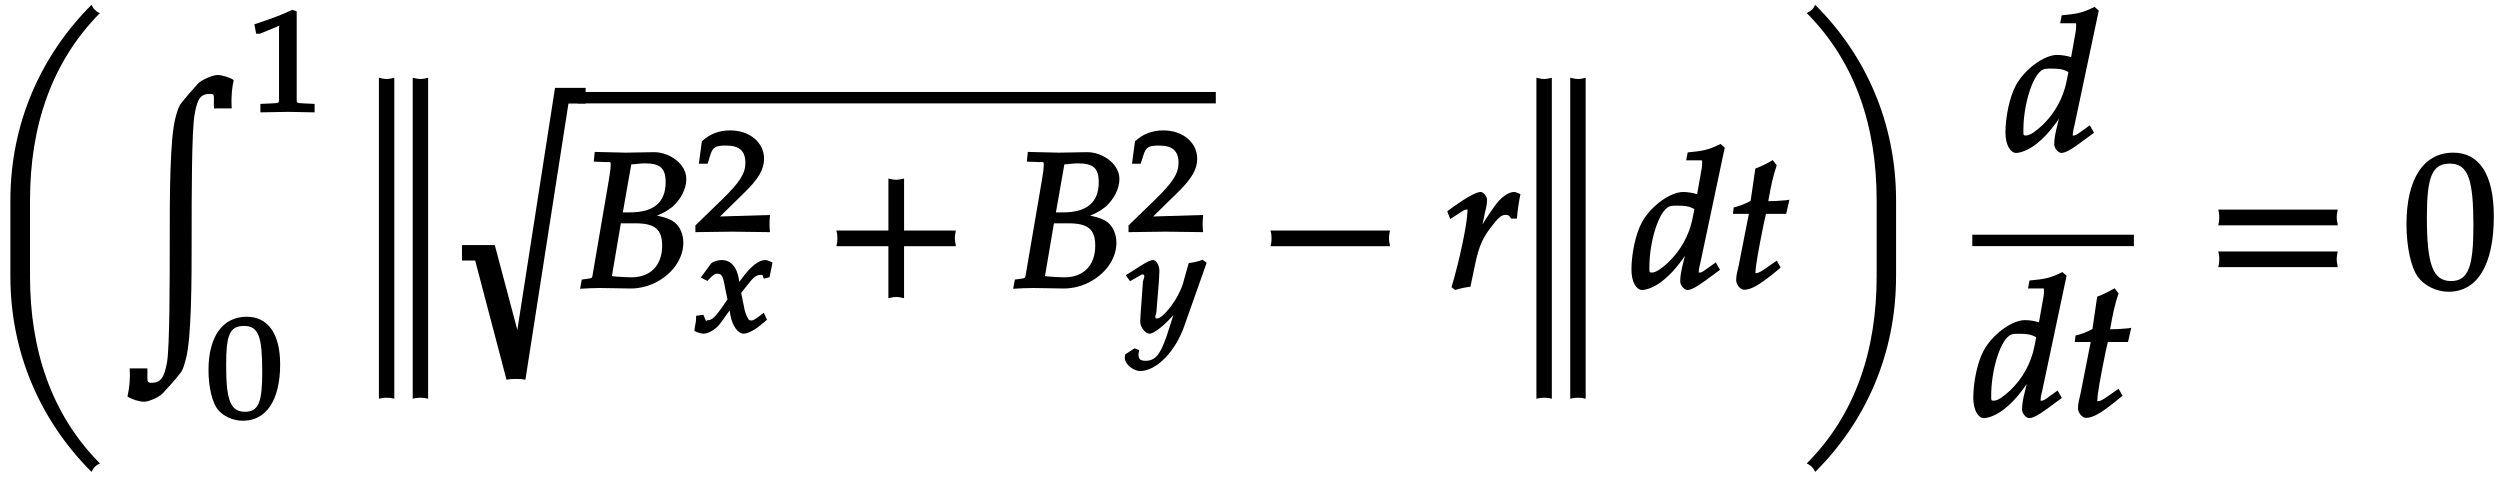
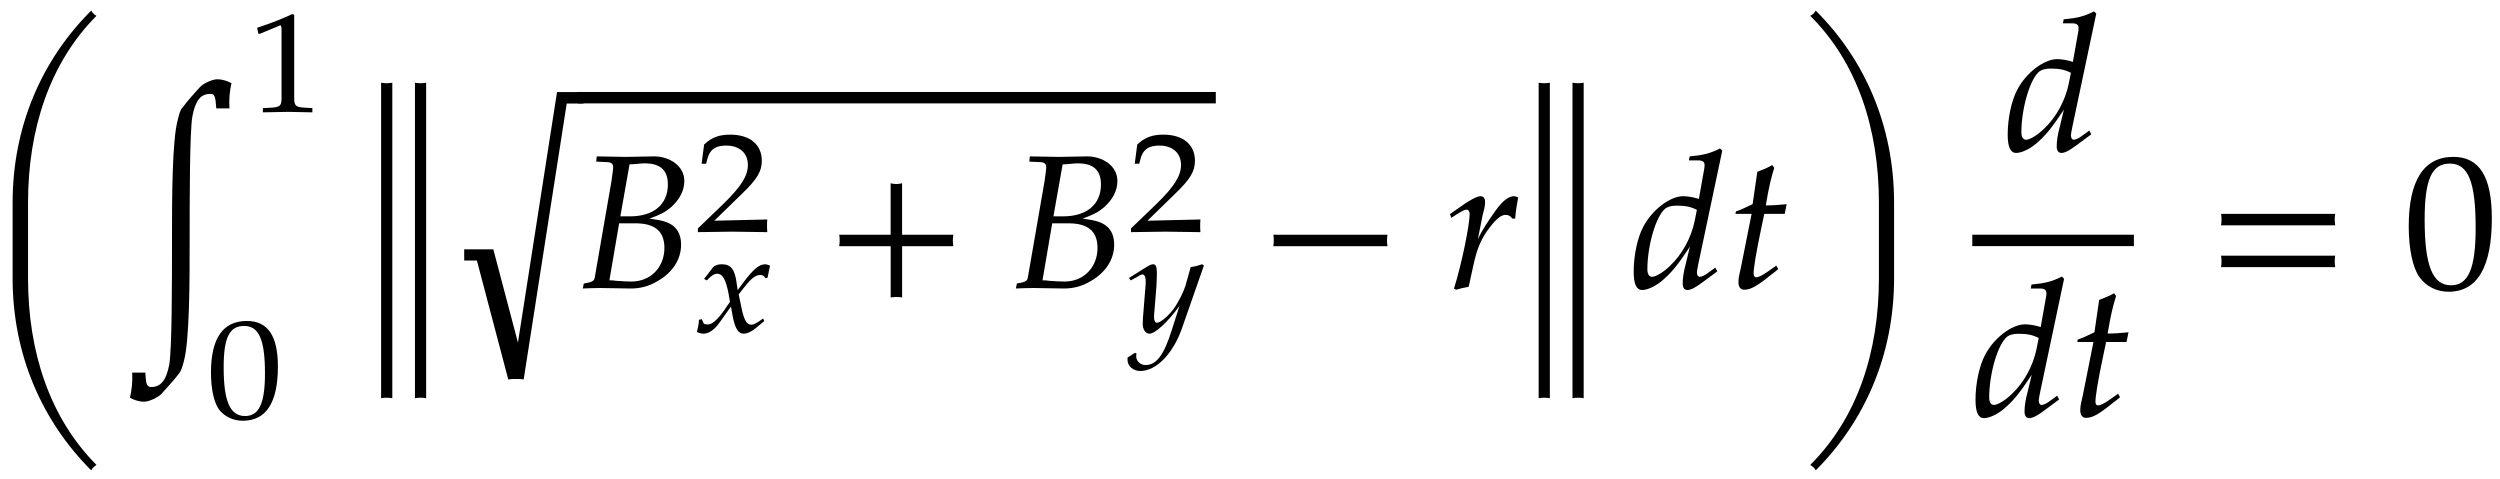
<svg xmlns="http://www.w3.org/2000/svg" width="209px" height="40" viewBox="0 0 157 30">
  <svg overflow="visible" x="-.911" y="18.063">
-     <path d="M7.063-17.313c-.063-.046-.125-.093-.188-.156-.063-.047-.11-.11-.219-.312C3.47-14.594 1.563-10.328 1.563-5.5v4.766c0 4.828 1.906 9.093 5.093 12.28.11-.202.157-.265.219-.327.063-.047.125-.11.313-.203C4.14 7.953 2.796 3.89 2.796-.734V-5.5c0-4.64 1.344-8.688 4.39-11.766zm0 0" />
+     <path d="M6.969-17.094c-.078-.031-.125-.078-.188-.14a.735.735 0 01-.14-.188c-3.063 3.047-4.938 7.219-4.938 12.063v4.75c0 4.828 1.875 9 4.938 12.062a.427.427 0 01.14-.187c.063-.063.11-.11.188-.157C4.047 8.172 2.672 4.031 2.672-.609v-4.75c0-4.641 1.375-8.797 4.297-11.735zm0 0" />
  </svg>
  <svg overflow="visible" x="7.207" y="18.063">
-     <path d="M7.422-13.094c-.25-.14-.672-.281-.969-.281-.328 0-1.016.313-1.219.531-.406.453-.687.766-1.093 1.281-.141.188-.235.532-.313.813-.375 1.297-.375 5.078-.375 7.625 0 2.61 0 6.813-.172 7.797-.187 1-.406 1.297-1.031 1.281-.297-.016-.172-.25-.203-.906H.937a5.986 5.986 0 01-.14 1.766c.297.187.734.328 1.047.328.312 0 1-.313 1.187-.547.406-.453.703-.75 1.11-1.282.14-.171.234-.515.312-.812.375-1.281.375-5.063.375-7.625 0-2.594 0-6.813.188-7.781.171-1.016.39-1.313 1.03-1.281.282 0 .141.25.188.906h1.11c-.047-.797.031-1.36.125-1.766zm0 0" />
+     <path d="M7.328-12.86c-.25-.14-.578-.25-.875-.25-.328 0-.906.266-1.11.5-.405.454-.687.75-1.093 1.282-.156.172-.203.422-.281.719-.375 1.28-.375 5.062-.375 7.625 0 2.609 0 6.812-.172 7.796-.188 1-.547 1.422-1.172 1.407-.297-.016-.297-.39-.328-.907h-.828a5.475 5.475 0 01-.14 1.579c.25.14.577.25.89.25.312 0 .906-.282 1.093-.5.407-.454.704-.766 1.11-1.282.14-.187.203-.437.281-.718.375-1.297.375-5.079.375-7.625 0-2.61 0-6.813.172-7.797.188-1 .531-1.438 1.172-1.406.281 0 .281.374.328.906h.828a5.454 5.454 0 01.125-1.578zm0 0" />
  </svg>
  <svg overflow="visible" x="15.492" y="7.001">
-     <path d="M4.266-.11V-.5l-.657-.031c-.515-.031-.468.015-.468-.453v-5.329l-.282-.093c-.625.297-1.312.562-2.375.906l.11.594h.234l1.25-.516.031-.016c.047 0-.078-.046-.078.172v4.282c0 .468.047.421-.469.453L.86-.5v.531L2.594 0l1.672.031zm0 0" />
+     <path d="M4.125.031v-.265l-.516-.032c-.515-.03-.625-.125-.625-.578v-5.25L2.86-6.14c-.625.297-1.312.563-2.203.86l.078.375h.094l1.25-.516.031-.016c.047 0 .079.094.079.297v4.297c0 .453-.11.547-.626.578l-.546.032V.03L2.594 0zm0 0" />
  </svg>
  <svg overflow="visible" x="12.874" y="26.227">
-     <path d="M4.719-3.375c0-1.938-.782-2.984-2.094-2.984C1.125-6.36.219-5.141.219-3c0 1.031.234 2.031.578 2.453.328.438.984.719 1.578.719 1.469 0 2.344-1.281 2.344-3.547zm-1.125.453c0 1.875-.203 2.531-1.078 2.531-.938 0-1.188-.765-1.188-2.921 0-1.876.203-2.47 1.125-2.47.938 0 1.14.735 1.14 2.86zm0 0" />
+     <path d="M4.578-3.234c0-1.938-.64-2.86-1.953-2.86-1.5 0-2.25 1.094-2.25 3.235C.375-1.83.563-.938.906-.5c.344.422.875.672 1.469.672 1.469 0 2.203-1.14 2.203-3.406zm-.812.437c0 1.89-.375 2.672-1.25 2.672-.938 0-1.344-.906-1.344-3.063 0-1.859.36-2.593 1.281-2.593.938 0 1.313.86 1.313 2.984zm0 0" />
  </svg>
  <svg overflow="visible" x="22.981" y="18.063">
-     <path d="M1.781 6.797v-20c-.25.062-.36.078-.484.078-.11 0-.219-.016-.484-.078V6.953c.265-.062.375-.062.484-.062.125 0 .234 0 .484.062zm2.125 0v-20c-.25.062-.36.078-.469.078-.124 0-.234-.016-.5-.078V6.953c.266-.062.376-.062.5-.062.11 0 .22 0 .47.062zm0 0" />
+     <path d="M1.656 6.922v-19.813c-.125.016-.234.032-.36.032-.109 0-.218-.016-.343-.032V6.922c.125-.031.235-.031.344-.031.125 0 .234 0 .36.03zm2.125 0v-19.813c-.125.016-.234.032-.344.032-.124 0-.234-.016-.359-.032V6.922c.125-.031.235-.031.36-.031.109 0 .218 0 .343.03zm0 0" />
  </svg>
  <svg overflow="visible" x="27.715" y="17.946">
-     <path d="M9.063-11.61v-.843H7.14L4.67 3.422h.282l-1.594-6H1.297v.969h.828l1.969 7.484c.281-.047.437-.047.61-.047.155 0 .312 0 .577.047l2.703-17.344h1.079zm0 0" />
+     <path d="M8.922-11.469v-.719H7.266L4.812 3.547l-1.546-5.86H1.437v.704h.797l1.97 7.468c.171-.03.327-.03.5-.03.155 0 .312 0 .468.03l2.703-17.328zm0 0" />
  </svg>
  <path d="M36.285 6.11h40.067" fill="none" stroke-width=".717" stroke="#000" stroke-miterlimit="10" />
  <svg overflow="visible" x="36.287" y="18.063">
-     <path d="M6.813-6.844c0-.984-1.094-1.687-2.016-1.687-.594 0-1.203.031-1.797.031l-1.938-.047-.062.61.797.03c.281 0 .266-.03.266.188 0 .172-.047.547-.11.907L.922-.782C.89-.577.875-.624.25-.531L.14.048A21.28 21.28 0 011.407 0c.64 0 1.266.031 1.922.031.563 0 1.219-.156 1.781-.5.954-.562 1.516-1.469 1.516-2.375 0-.515-.203-1-.531-1.265-.313-.25-.766-.391-1.594-.516v.266c.688-.25 1.063-.438 1.453-.75.531-.485.86-1.125.86-1.735zM5.296-2.656c0 1.234-.734 1.984-1.922 1.984-.25 0-.594-.015-.984-.047-.079-.015-.22-.015-.25-.031l.562-3.313h.906c1.235 0 1.688.375 1.688 1.407zm.219-3.985c0 1.266-.75 1.891-2.235 1.891h-.453l.531-3.016c.22 0 .532-.062.844-.062.969 0 1.313.297 1.313 1.187zm0 0" />
+     <path d="M6.688-6.719c0-.984-.97-1.547-1.891-1.547-.594 0-1.203.032-1.797.032l-1.813-.032-.03.329.64.03c.281 0 .422.095.422.313 0 .172-.063.547-.11.907L1.063-.657c-.032.22-.188.298-.688.376L.312.03C.672.016 1.047 0 1.407 0c.64 0 1.266.031 1.922.031.563 0 1.125-.125 1.688-.469.953-.546 1.468-1.375 1.468-2.28 0-.516-.156-.907-.484-1.173-.313-.25-.672-.359-1.5-.468.688-.25.969-.391 1.36-.72.53-.484.827-1.03.827-1.64zm-1.25 4.203c0 1.22-.875 2.11-2.063 2.11-.25 0-.594-.016-.984-.047a2.223 2.223 0 00-.407-.031l.61-3.579h1.015c1.235 0 1.829.5 1.829 1.547zM5.655-6.5c0 1.25-.89 2-2.375 2h-.61l.579-3.266c.328 0 .64-.062.953-.062.969 0 1.453.422 1.453 1.328zm0 0" />
  </svg>
  <svg overflow="visible" x="43.592" y="14.524">
-     <path d="M4.75-.11c-.016-.187-.016-.265-.016-.39s0-.203.032-.547l-3.141.094 1.5-1.469c.938-.906 1.266-1.5 1.266-2.156 0-1.016-.891-1.781-2.125-1.781-.688 0-1.282.218-1.782.687L.297-4.266h.547l.172-.546c.156-.516.359-.594 1-.594.828 0 1.203.343 1.203 1.093 0 .657-.36 1.22-1.453 2.282L.078-.391v.422L2.391 0l2.375.031zm0 0" />
+     <path d="M4.594.031c-.016-.187-.016-.281-.016-.406 0-.11 0-.203.016-.39l-3.328.078 1.75-1.704c.937-.906 1.234-1.39 1.234-2.062 0-1.016-.75-1.64-1.984-1.64-.688 0-1.172.171-1.641.624L.469-4.266H.75l.11-.406c.171-.516.515-.734 1.156-.734.828 0 1.359.468 1.359 1.218 0 .672-.406 1.329-1.484 2.391L.234-.203V.03L2.391 0zm0 0" />
  </svg>
  <svg overflow="visible" x="43.592" y="20.837">
-     <path d="M4.86-4.406c-.126-.063-.313-.125-.391-.125-.39 0-.89.36-1.485 1.172l-.359.484.266.094-.063-.422c-.11-.875-.515-1.328-1.094-1.328-.25 0-.578.11-.671.218l-.641.875.406.22c.36-.376.453-.454.625-.454.328 0 .375.219.531 1.094l.11.515-.328.485c-.422.594-.641.828-.907.828-.14 0-.093.11-.109.063l-.172-.407-.453.063c0 .297-.016.406-.078.687-.016.11-.016.14-.031.266.187.11.468.172.578.172.312 0 .797-.281 1.094-.703l.734-1.032-.266-.109.11.625c.125.75.5 1.219.843 1.219.22 0 .625-.188.938-.438l.531-.437-.203-.438c-.516.39-.64.485-.781.485-.156 0-.172-.047-.266-.235-.094-.156-.156-.39-.203-.656l-.172-.844.297-.375c.453-.578.61-.75.906-.75.157 0 .11-.062.219.235l.36-.094.187-.922zm0 0" />
+     <path d="M4.766-4.172a.703.703 0 00-.297-.094c-.39 0-.766.329-1.375 1.141l-.36.484-.062-.421c-.11-.876-.36-1.204-.938-1.204-.25 0-.453.079-.546.188l-.563.734.172.094c.281-.313.484-.422.656-.422.328 0 .531.36.703 1.219l.094.547-.375.547c-.422.593-.75.875-1.016.875-.14 0-.25-.032-.265-.079l-.11-.25-.187.032c0 .187-.016.297-.078.578-.032.11-.032.125-.047.187a.94.94 0 00.422.11c.312 0 .687-.25.984-.672l.734-1.031.11.609c.14.75.344 1.094.687 1.094.22 0 .532-.14.829-.406l.468-.391-.078-.156c-.344.265-.594.39-.734.39-.156 0-.281-.094-.375-.265-.094-.172-.188-.5-.235-.75l-.187-.891.344-.438c.453-.578.718-.78 1.015-.78.157 0 .266.077.313.202l.14-.03zm0 0" />
  </svg>
  <svg overflow="visible" x="51.745" y="18.063">
-     <path d="M8.266-2.766a1.332 1.332 0 01-.047-.359c0-.11.015-.234.062-.484h-3.25v-3.266c-.25.063-.375.078-.484.078-.125 0-.25-.016-.5-.078v3.266H.78c.063.25.063.375.063.484 0 .125 0 .25-.063.5h3.266V.641c.25-.063.375-.079.5-.079.11 0 .234.016.484.079v-3.266h3.25zm0 0" />
+     <path d="M8.125-2.625c-.016-.125-.031-.25-.031-.36 0-.124.015-.25.031-.359H4.906v-3.234c-.125.031-.25.047-.36.047-.124 0-.25-.016-.359-.047v3.234H.954c.031.11.031.235.031.36 0 .109 0 .234-.03.359h3.234V.594c.109-.016.234-.031.359-.031.11 0 .234.015.36.03v-3.218zm0 0" />
  </svg>
  <svg overflow="visible" x="63.485" y="18.063">
-     <path d="M6.813-6.844c0-.984-1.094-1.687-2.016-1.687-.594 0-1.203.031-1.797.031l-1.938-.047-.062.61.797.03c.281 0 .266-.03.266.188 0 .172-.047.547-.11.907L.922-.782C.89-.577.875-.624.25-.531L.14.048A21.28 21.28 0 011.407 0c.64 0 1.266.031 1.922.031.563 0 1.219-.156 1.781-.5.954-.562 1.516-1.469 1.516-2.375 0-.515-.203-1-.531-1.265-.313-.25-.766-.391-1.594-.516v.266c.688-.25 1.063-.438 1.453-.75.531-.485.86-1.125.86-1.735zM5.296-2.656c0 1.234-.734 1.984-1.922 1.984-.25 0-.594-.015-.984-.047-.079-.015-.22-.015-.25-.031l.562-3.313h.906c1.235 0 1.688.375 1.688 1.407zm.219-3.985c0 1.266-.75 1.891-2.235 1.891h-.453l.531-3.016c.22 0 .532-.062.844-.062.969 0 1.313.297 1.313 1.187zm0 0" />
+     <path d="M6.688-6.719c0-.984-.97-1.547-1.891-1.547-.594 0-1.203.032-1.797.032l-1.813-.032-.03.329.64.03c.281 0 .422.095.422.313 0 .172-.063.547-.11.907L1.063-.657c-.032.22-.188.298-.688.376L.312.03C.672.016 1.047 0 1.407 0c.64 0 1.266.031 1.922.031.563 0 1.125-.125 1.688-.469.953-.546 1.468-1.375 1.468-2.28 0-.516-.156-.907-.484-1.173-.313-.25-.672-.359-1.5-.468.688-.25.969-.391 1.36-.72.53-.484.827-1.03.827-1.64zm-1.25 4.203c0 1.22-.875 2.11-2.063 2.11-.25 0-.594-.016-.984-.047a2.223 2.223 0 00-.407-.031l.61-3.579h1.015c1.235 0 1.829.5 1.829 1.547zM5.655-6.5c0 1.25-.89 2-2.375 2h-.61l.579-3.266c.328 0 .64-.062.953-.062.969 0 1.453.422 1.453 1.328zm0 0" />
  </svg>
  <svg overflow="visible" x="70.793" y="14.524">
-     <path d="M4.75-.11c-.016-.187-.016-.265-.016-.39s0-.203.032-.547l-3.141.094 1.5-1.469c.938-.906 1.266-1.5 1.266-2.156 0-1.016-.891-1.781-2.125-1.781-.688 0-1.282.218-1.782.687L.297-4.266h.547l.172-.546c.156-.516.359-.594 1-.594.828 0 1.203.343 1.203 1.093 0 .657-.36 1.22-1.453 2.282L.078-.391v.422L2.391 0l2.375.031zm0 0" />
+     <path d="M4.594.031c-.016-.187-.016-.281-.016-.406 0-.11 0-.203.016-.39l-3.328.078 1.75-1.704c.937-.906 1.234-1.39 1.234-2.062 0-1.016-.75-1.64-1.984-1.64-.688 0-1.172.171-1.641.624L.469-4.266H.75l.11-.406c.171-.516.515-.734 1.156-.734.828 0 1.359.468 1.359 1.218 0 .672-.406 1.329-1.484 2.391L.234-.203V.03L2.391 0zm0 0" />
  </svg>
  <svg overflow="visible" x="70.793" y="20.837">
-     <path d="M4.922-4.406l-.188-.14a3.25 3.25 0 01-.875.202L3.5-3.062c-.125.421-.406.968-.734 1.406-.329.437-.688.797-.907.797-.203 0-.03-.297-.03-.407l.14-1.718c.015-.266.047-.61.047-.86 0-.39-.22-.687-.391-.687-.125 0-.375.093-.828.39l-.89.563.265.375.64-.36c.047-.03.063-.062.141-.062.235 0 .047.313.031.453L.828-1.016l-.015.36c0 .36.343.75.578.75.359 0 1.265-.781 2-1.782l-.266-.093-.484 1.5c-.485 1.578-.813 2.078-1.485 2.078-.328 0-.453-.094-.453-.406 0-.047.016-.11.047-.266l-.297-.11-.578.376c-.031.125-.031.187-.031.234 0 .375.531.813.969.813 1.015 0 2.218-1.22 2.78-2.86l1.391-3.937zm0 0" />
+     <path d="M4.813-4.188l-.11-.078c-.281.094-.5.157-.719.172l-.328 1.172c-.125.406-.453 1.063-.765 1.485-.344.453-.813.843-1.032.843-.203 0-.187-.422-.171-.531l.14-1.719c.016-.281.031-.61.031-.86 0-.405-.062-.562-.234-.562-.125 0-.25.063-.719.36l-.797.5.11.156.484-.266a.458.458 0 01.25-.109c.235 0 .203.453.203.594L.984-.891.97-.53c0 .375.187.625.422.625.359 0 1.171-.75 1.89-1.75L2.797-.141c-.485 1.563-.969 2.204-1.64 2.204-.329 0-.595-.235-.595-.547 0-.032 0-.11.016-.188l-.094-.031-.468.297v.156c0 .375.359.688.796.688 1.016 0 2.079-1.094 2.641-2.735zm0 0" />
  </svg>
  <svg overflow="visible" x="79.008" y="18.063">
-     <path d="M8.266-2.766a1.332 1.332 0 01-.047-.359c0-.11.015-.234.062-.484h-7.5c.063.25.063.375.063.484 0 .125 0 .25-.063.5h7.5zm0 0" />
+     <path d="M8.125-2.625c-.016-.125-.031-.25-.031-.36 0-.124.015-.25.031-.359H.953c.031.11.031.235.031.36 0 .109 0 .234-.03.359zm0 0" />
  </svg>
  <svg overflow="visible" x="90.748" y="18.063">
-     <path d="M4.594-5.953c-.14-.063-.188-.078-.25-.078-.36 0-.844.328-1.266.937-.406.594-.86 1.25-1.172 1.907h.282L2.5-4.704c.063-.25.14-.531.14-.813 0-.234-.218-.515-.406-.515-.25 0-.812.297-1.703.922l-.39.296.187.485.547-.36c.328-.218.375-.234.469-.234.125 0 .062-.031.062.125 0 .703-.515 3.156-1 4.75l.235.172c.296-.094.562-.156.953-.203l.328-1.563c.219-.984.453-1.53.984-2.203.406-.531.625-.75.89-.75.188 0 .204.032.36.235h.36c.046-.594.109-.97.218-1.532zm0 0" />
+     <path d="M4.594-5.688c-.14-.062-.188-.078-.25-.078-.36 0-.735.297-1.172.907-.406.578-.813 1.156-1.11 1.796l.297-1.5c.063-.265.157-.546.157-.812 0-.25-.094-.39-.282-.39-.25 0-.703.25-1.593.89l-.329.234.079.235.39-.25c.328-.203.469-.266.563-.266.125 0 .203.11.203.266 0 .687-.5 3.156-.984 4.687L.688.11c.25-.078.515-.14.796-.187L1.797-1.5c.219-1 .484-1.625 1.016-2.313.406-.53.718-.78.984-.78.187 0 .297.062.437.234h.172c.032-.454.094-.844.188-1.329zm0 0" />
  </svg>
  <svg overflow="visible" x="95.674" y="18.063">
-     <path d="M1.781 6.797v-20c-.25.062-.36.078-.484.078-.11 0-.219-.016-.484-.078V6.953c.265-.062.375-.062.484-.062.125 0 .234 0 .484.062zm2.125 0v-20c-.25.062-.36.078-.469.078-.124 0-.234-.016-.5-.078V6.953c.266-.062.376-.062.5-.062.11 0 .22 0 .47.062zm0 0" />
+     <path d="M1.656 6.922v-19.813c-.125.016-.234.032-.36.032-.109 0-.218-.016-.343-.032V6.922c.125-.031.235-.031.344-.031.125 0 .234 0 .36.03zm2.125 0v-19.813c-.125.016-.234.032-.344.032-.124 0-.234-.016-.359-.032V6.922c.125-.031.235-.031.36-.031.109 0 .218 0 .343.03zm0 0" />
  </svg>
  <svg overflow="visible" x="102.392" y="18.063">
-     <path d="M5.875-8.86l-.219-.187c-.75.375-1.078.438-2.062.531l-.094.5h.75c.281 0 .25-.046.25.157 0 .109 0 .203-.016.296L4.188-5.89a3.109 3.109 0 00-.875-.14c-.829 0-2.063.906-2.61 1.937-.375.703-.64 1.938-.64 2.938C.063-.375.374.125.734.125c.313 0 .86-.234 1.266-.563.64-.515 1.031-.984 1.844-2.187l-.25-.094-.266 1.078c-.14.532-.203.907-.203 1.22 0 .25.25.546.453.546.219 0 .594-.203 1-.5l1.047-.766-.266-.468-.656.468c-.172.125-.25.172-.36.172-.093 0-.046.031-.046-.14 0-.094.031-.204.11-.547l1.515-7.157zM4.031-5.03l-.14.703A5.233 5.233 0 012.375-1.61c-.422.39-.781.64-1.016.64-.187 0-.171-.031-.171-.328 0-1.516.515-3.281 1.109-3.734.156-.125.281-.14.61-.14.53 0 .765.03 1.109.218zm0 0" />
+     <path d="M5.766-8.625l-.141-.14c-.61.312-1.047.421-1.906.5l-.047.25h.578c.281 0 .406.093.406.296 0 .094-.015.203-.031.282l-.328 1.843a3.437 3.437 0 00-.984-.172c-.829 0-1.954.86-2.5 1.907-.375.687-.61 1.828-.61 2.828C.203-.25.375.125.734.125c.313 0 .766-.203 1.172-.516.64-.53 1.032-1 1.828-2.203L3.47-1.5c-.14.516-.188.906-.188 1.219 0 .25.094.406.297.406.219 0 .5-.156.906-.453l.97-.719-.126-.234-.516.375c-.171.125-.359.203-.468.203-.094 0-.172-.11-.172-.281 0-.094.031-.204.094-.547zM4.172-4.906l-.14.703c-.22 1.062-.798 2.11-1.548 2.812-.421.407-.89.688-1.125.688-.187 0-.296-.172-.296-.469 0-1.5.546-3.375 1.14-3.828.156-.11.375-.172.703-.172.531 0 .875.063 1.266.266zm0 0" />
  </svg>
  <svg overflow="visible" x="108.501" y="18.063">
-     <path d="M3.703-5.516c-.453.047-.86.063-1.156.063.172-.984.297-1.578.531-2.25l-.25-.328a7.16 7.16 0 01-1.094.531l-.296 2.031c-.391.203-.704.328-1.063.407l-.047.406h1l-.64 3.25C.625-1.11.53-.813.53-.5c0 .297.266.61.5.61.422 0 .922-.282 1.86-1.032.218-.172.14-.125.437-.36l-.25-.437-.672.469c-.36.25-.484.313-.625.313-.093 0-.031.046-.031-.11 0-.297.156-1.234.516-3l.14-.61h1.266l.203-.89zm0 0" />
+     <path d="M3.703-5.266c-.453.047-.86.079-1.312.079.187-1.125.328-1.704.53-2.36l-.124-.172c-.235.14-.563.282-.938.422l-.296 2.031c-.516.25-.829.391-1.047.454l-.032.156H1.5L.828-1.281c-.062.297-.156.593-.156.906 0 .297.125.484.36.484.421 0 .827-.234 1.765-1 .219-.156.14-.109.375-.296l-.125-.22-.531.376c-.36.25-.594.36-.735.36-.093 0-.156-.095-.156-.235 0-.313.14-1.25.516-3.016l.156-.734h1.281zm0 0" />
  </svg>
  <svg overflow="visible" x="112.542" y="18.063">
-     <path d="M6.531-.734V-5.5c0-4.828-1.875-9.094-5.078-12.281-.11.203-.156.265-.219.312-.062.063-.125.11-.312.203 3.062 3.078 4.39 7.125 4.39 11.766v4.766c0 4.625-1.328 8.687-4.39 11.75.187.093.25.156.312.203.063.062.11.125.22.328C4.655 8.359 6.53 4.094 6.53-.734zm0 0" />
+     <path d="M6.406-.61v-4.75c0-4.843-1.86-9.015-4.922-12.062a.735.735 0 01-.14.188.595.595 0 01-.203.14C4.094-14.156 5.453-10 5.453-5.359v4.75c0 4.64-1.36 8.78-4.312 11.718.078.047.14.094.203.157.062.046.11.109.14.187C4.547 8.391 6.406 4.22 6.406-.609zm0 0" />
  </svg>
  <svg overflow="visible" x="125.88" y="9.455">
-     <path d="M5.875-8.86l-.219-.187c-.75.375-1.078.438-2.062.531l-.094.5h.75c.281 0 .25-.046.25.157 0 .109 0 .203-.016.296L4.188-5.89a3.109 3.109 0 00-.875-.14c-.829 0-2.063.906-2.61 1.937-.375.703-.64 1.938-.64 2.938C.063-.375.374.125.734.125c.313 0 .86-.234 1.266-.563.64-.515 1.031-.984 1.844-2.187l-.25-.094-.266 1.078c-.14.532-.203.907-.203 1.22 0 .25.25.546.453.546.219 0 .594-.203 1-.5l1.047-.766-.266-.468-.656.468c-.172.125-.25.172-.36.172-.093 0-.046.031-.046-.14 0-.094.031-.204.11-.547l1.515-7.157zM4.031-5.03l-.14.703A5.233 5.233 0 012.375-1.61c-.422.39-.781.64-1.016.64-.187 0-.171-.031-.171-.328 0-1.516.515-3.281 1.109-3.734.156-.125.281-.14.61-.14.53 0 .765.03 1.109.218zm0 0" />
+     <path d="M5.766-8.625l-.141-.14c-.61.312-1.047.421-1.906.5l-.047.25h.578c.281 0 .406.093.406.296 0 .094-.015.203-.031.282l-.328 1.843a3.437 3.437 0 00-.984-.172c-.829 0-1.954.86-2.5 1.907-.375.687-.61 1.828-.61 2.828C.203-.25.375.125.734.125c.313 0 .766-.203 1.172-.516.64-.53 1.032-1 1.828-2.203L3.47-1.5c-.14.516-.188.906-.188 1.219 0 .25.094.406.297.406.219 0 .5-.156.906-.453l.97-.719-.126-.234-.516.375c-.171.125-.359.203-.468.203-.094 0-.172-.11-.172-.281 0-.094.031-.204.094-.547zM4.172-4.906l-.14.703c-.22 1.062-.798 2.11-1.548 2.812-.421.407-.89.688-1.125.688-.187 0-.296-.172-.296-.469 0-1.5.546-3.375 1.14-3.828.156-.11.375-.172.703-.172.531 0 .875.063 1.266.266zm0 0" />
  </svg>
  <path d="M123.86 15.074h10.148" fill="none" stroke-width=".717" stroke="#000" stroke-miterlimit="10" />
  <svg overflow="visible" x="123.859" y="26.109">
-     <path d="M5.875-8.86l-.219-.187c-.75.375-1.078.438-2.062.531l-.094.5h.75c.281 0 .25-.046.25.157 0 .109 0 .203-.016.296L4.188-5.89a3.109 3.109 0 00-.875-.14c-.829 0-2.063.906-2.61 1.937-.375.703-.64 1.938-.64 2.938C.063-.375.374.125.734.125c.313 0 .86-.234 1.266-.563.64-.515 1.031-.984 1.844-2.187l-.25-.094-.266 1.078c-.14.532-.203.907-.203 1.22 0 .25.25.546.453.546.219 0 .594-.203 1-.5l1.047-.766-.266-.468-.656.468c-.172.125-.25.172-.36.172-.093 0-.046.031-.046-.14 0-.094.031-.204.11-.547l1.515-7.157zM4.031-5.03l-.14.703A5.233 5.233 0 012.375-1.61c-.422.39-.781.64-1.016.64-.187 0-.171-.031-.171-.328 0-1.516.515-3.281 1.109-3.734.156-.125.281-.14.61-.14.53 0 .765.03 1.109.218zm0 0" />
+     <path d="M5.766-8.625l-.141-.14c-.61.312-1.047.421-1.906.5l-.047.25h.578c.281 0 .406.093.406.296 0 .094-.015.203-.031.282l-.328 1.843a3.437 3.437 0 00-.984-.172c-.829 0-1.954.86-2.5 1.907-.375.687-.61 1.828-.61 2.828C.203-.25.375.125.734.125c.313 0 .766-.203 1.172-.516.64-.53 1.032-1 1.828-2.203L3.47-1.5c-.14.516-.188.906-.188 1.219 0 .25.094.406.297.406.219 0 .5-.156.906-.453l.97-.719-.126-.234-.516.375c-.171.125-.359.203-.468.203-.094 0-.172-.11-.172-.281 0-.094.031-.204.094-.547zM4.172-4.906l-.14.703c-.22 1.062-.798 2.11-1.548 2.812-.421.407-.89.688-1.125.688-.187 0-.296-.172-.296-.469 0-1.5.546-3.375 1.14-3.828.156-.11.375-.172.703-.172.531 0 .875.063 1.266.266zm0 0" />
  </svg>
  <svg overflow="visible" x="129.968" y="26.109">
-     <path d="M3.703-5.516c-.453.047-.86.063-1.156.063.172-.984.297-1.578.531-2.25l-.25-.328a7.16 7.16 0 01-1.094.531l-.296 2.031c-.391.203-.704.328-1.063.407l-.047.406h1l-.64 3.25C.625-1.11.53-.813.53-.5c0 .297.266.61.5.61.422 0 .922-.282 1.86-1.032.218-.172.14-.125.437-.36l-.25-.437-.672.469c-.36.25-.484.313-.625.313-.093 0-.031.046-.031-.11 0-.297.156-1.234.516-3l.14-.61h1.266l.203-.89zm0 0" />
+     <path d="M3.703-5.266c-.453.047-.86.079-1.312.079.187-1.125.328-1.704.53-2.36l-.124-.172c-.235.14-.563.282-.938.422l-.296 2.031c-.516.25-.829.391-1.047.454l-.032.156H1.5L.828-1.281c-.062.297-.156.593-.156.906 0 .297.125.484.36.484.421 0 .827-.234 1.765-1 .219-.156.14-.109.375-.296l-.125-.22-.531.376c-.36.25-.594.36-.735.36-.093 0-.156-.095-.156-.235 0-.313.14-1.25.516-3.016l.156-.734h1.281zm0 0" />
  </svg>
  <svg overflow="visible" x="138.526" y="18.063">
-     <path d="M8.266-4.078a1.419 1.419 0 01-.047-.36c0-.109.015-.234.062-.484h-7.5c.063.25.063.375.063.484 0 .125 0 .235-.063.5h7.5zm0 2.625a1.332 1.332 0 01-.047-.36c0-.109.015-.234.062-.484h-7.5c.063.25.063.375.063.485 0 .125 0 .25-.063.5h7.5zm0 0" />
+     <path d="M8.125-3.938c-.016-.124-.031-.25-.031-.359 0-.125.015-.25.031-.36H.953c.031.11.031.235.031.36 0 .11 0 .234-.03.36zm0 2.626c-.016-.125-.031-.235-.031-.36s.015-.234.031-.36H.953a1.4 1.4 0 01.031.36c0 .125 0 .234-.03.36zm0 0" />
  </svg>
  <g>
    <svg overflow="visible" x="150.924" y="18.063">
-       <path d="M5.688-4.5c0-2.625-.907-4-2.547-4C1.297-8.5.203-6.89.203-4c0 1.39.281 2.703.703 3.281.422.594 1.203.953 1.938.953 1.812 0 2.844-1.687 2.844-4.734zm-1.282.594C4.406-1.36 4.094-.437 3-.437c-1.156 0-1.516-1.079-1.516-4 0-2.516.313-3.375 1.438-3.375 1.172 0 1.484 1.03 1.484 3.906zm0 0" />
+       <path d="M5.563-4.375c0-2.625-.782-3.86-2.422-3.86-1.844 0-2.797 1.47-2.797 4.36 0 1.406.25 2.61.672 3.188.421.593 1.093.921 1.828.921 1.812 0 2.719-1.546 2.719-4.609zm-1.016.594c0 2.547-.453 3.61-1.547 3.61-1.156 0-1.656-1.22-1.656-4.126 0-2.531.453-3.516 1.578-3.516 1.172 0 1.625 1.172 1.625 4.032zm0 0" />
    </svg>
  </g>
</svg>
